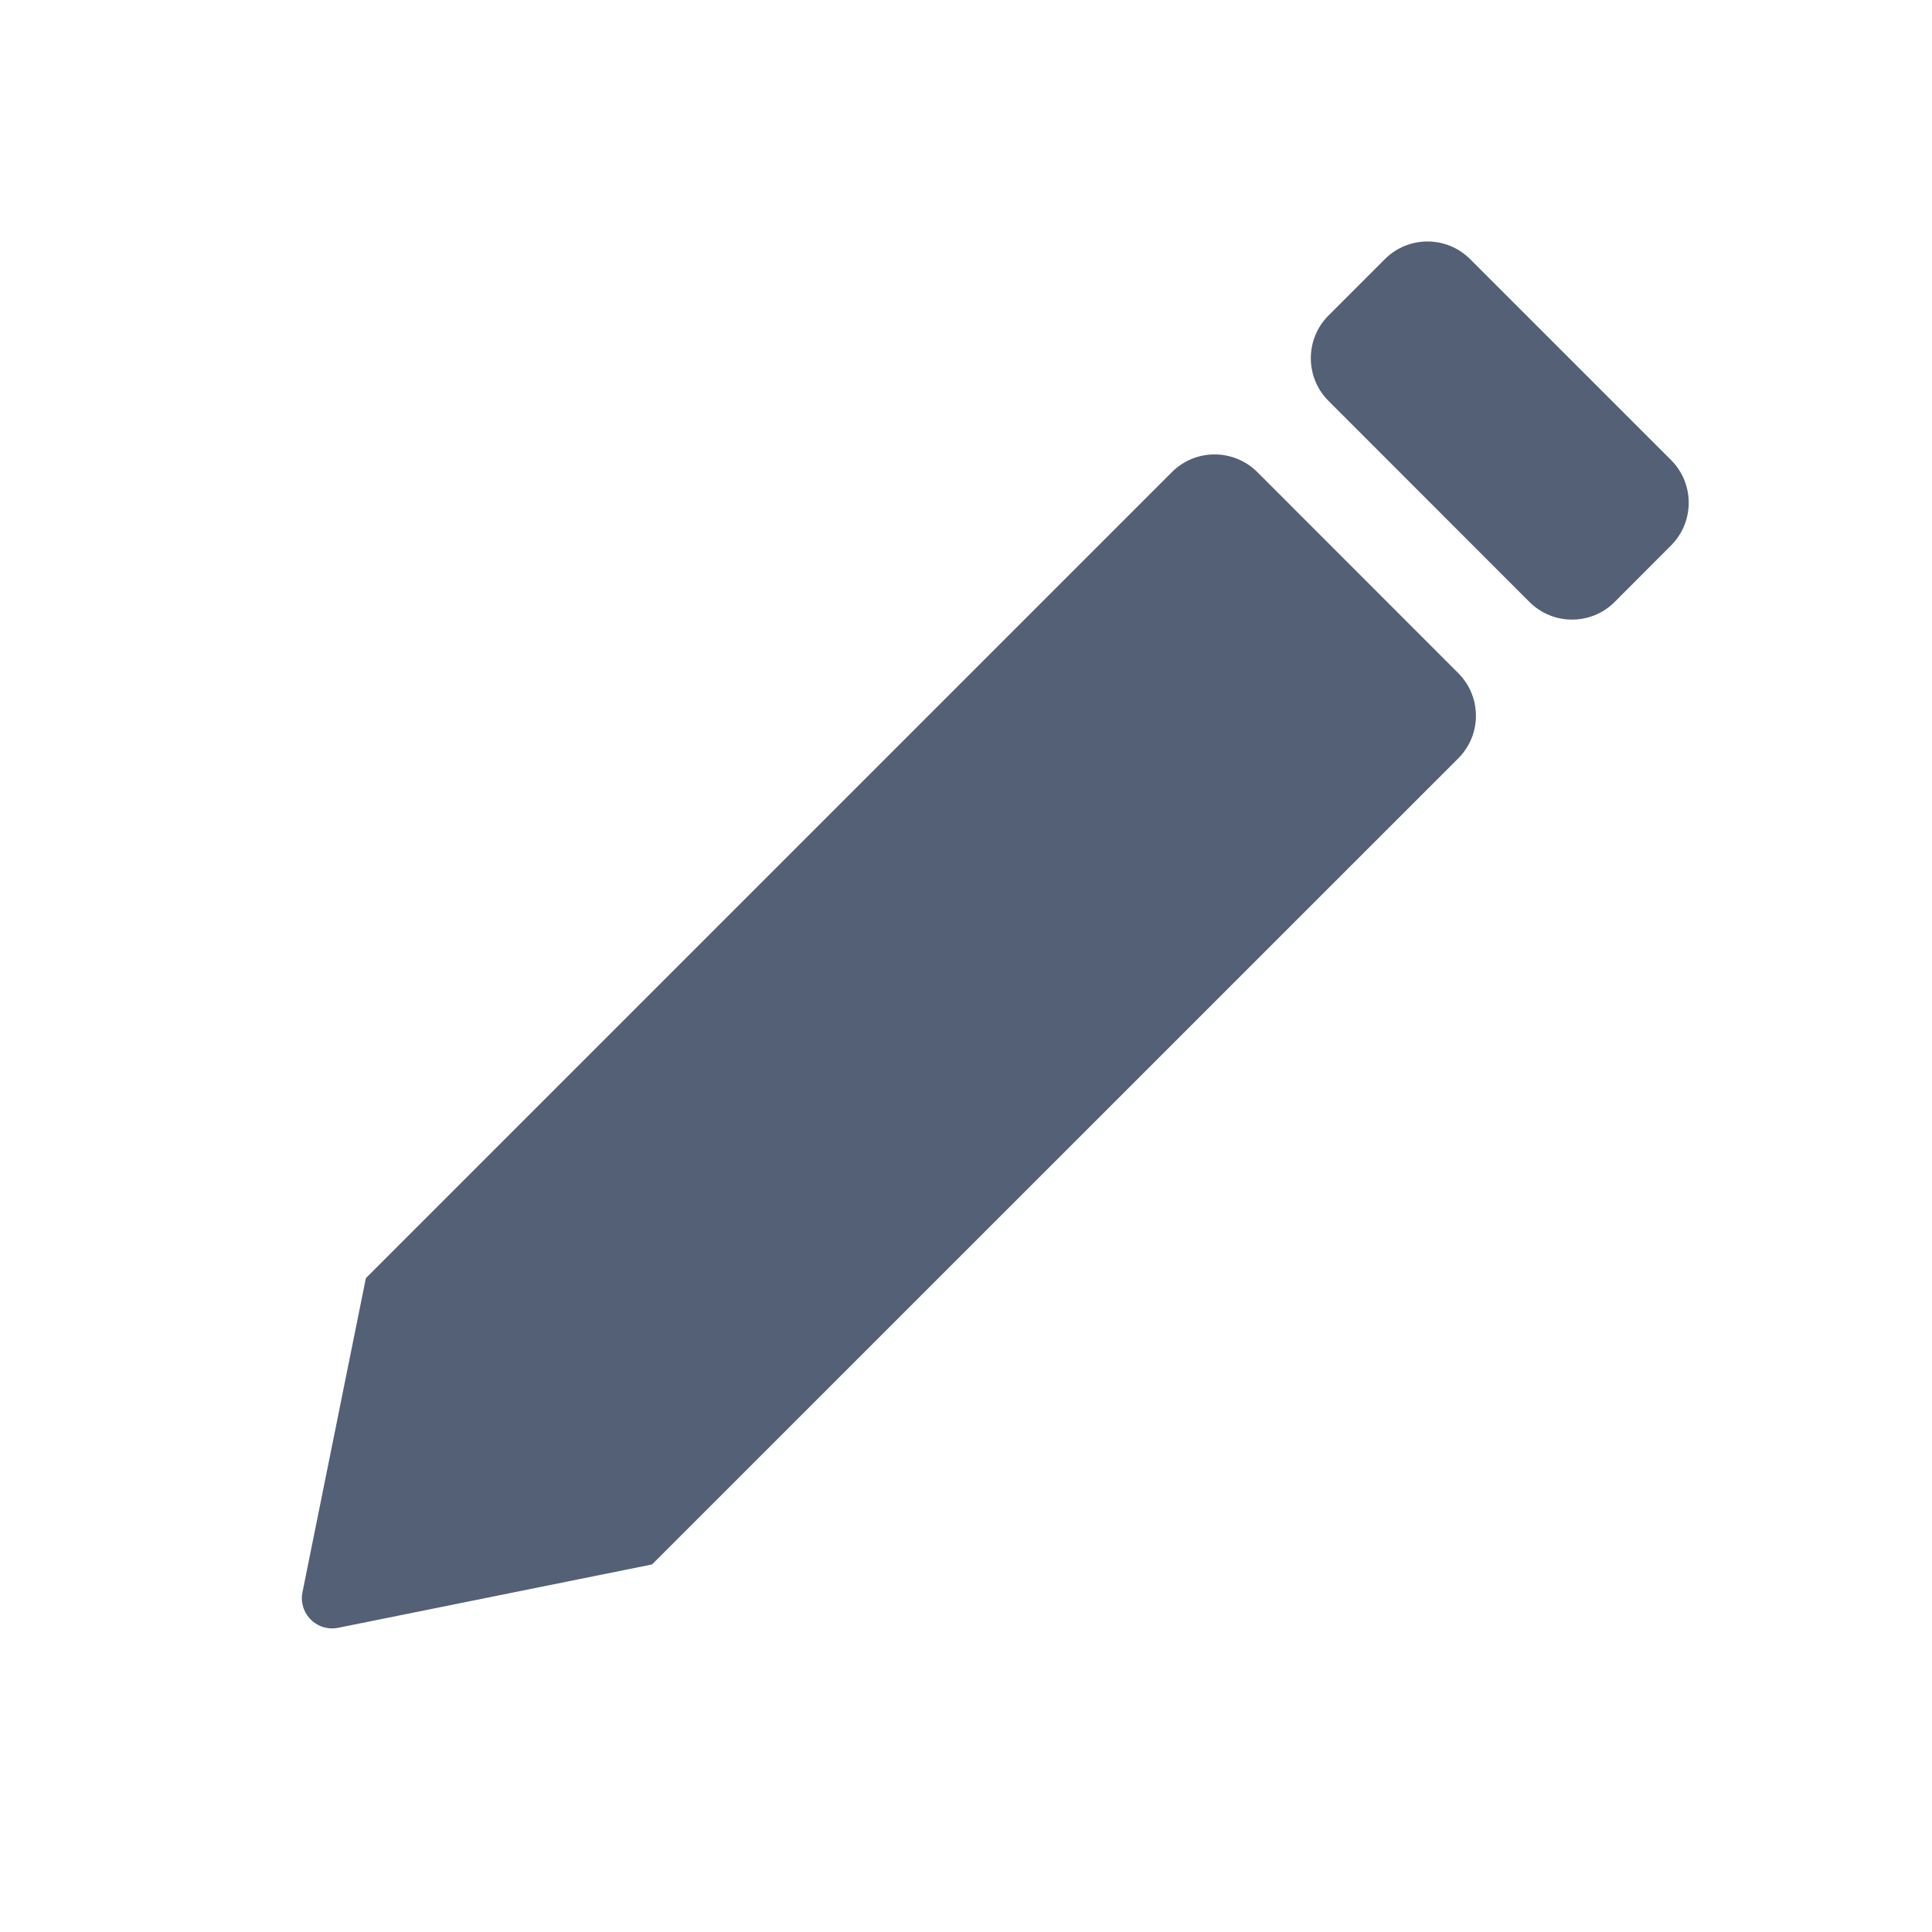
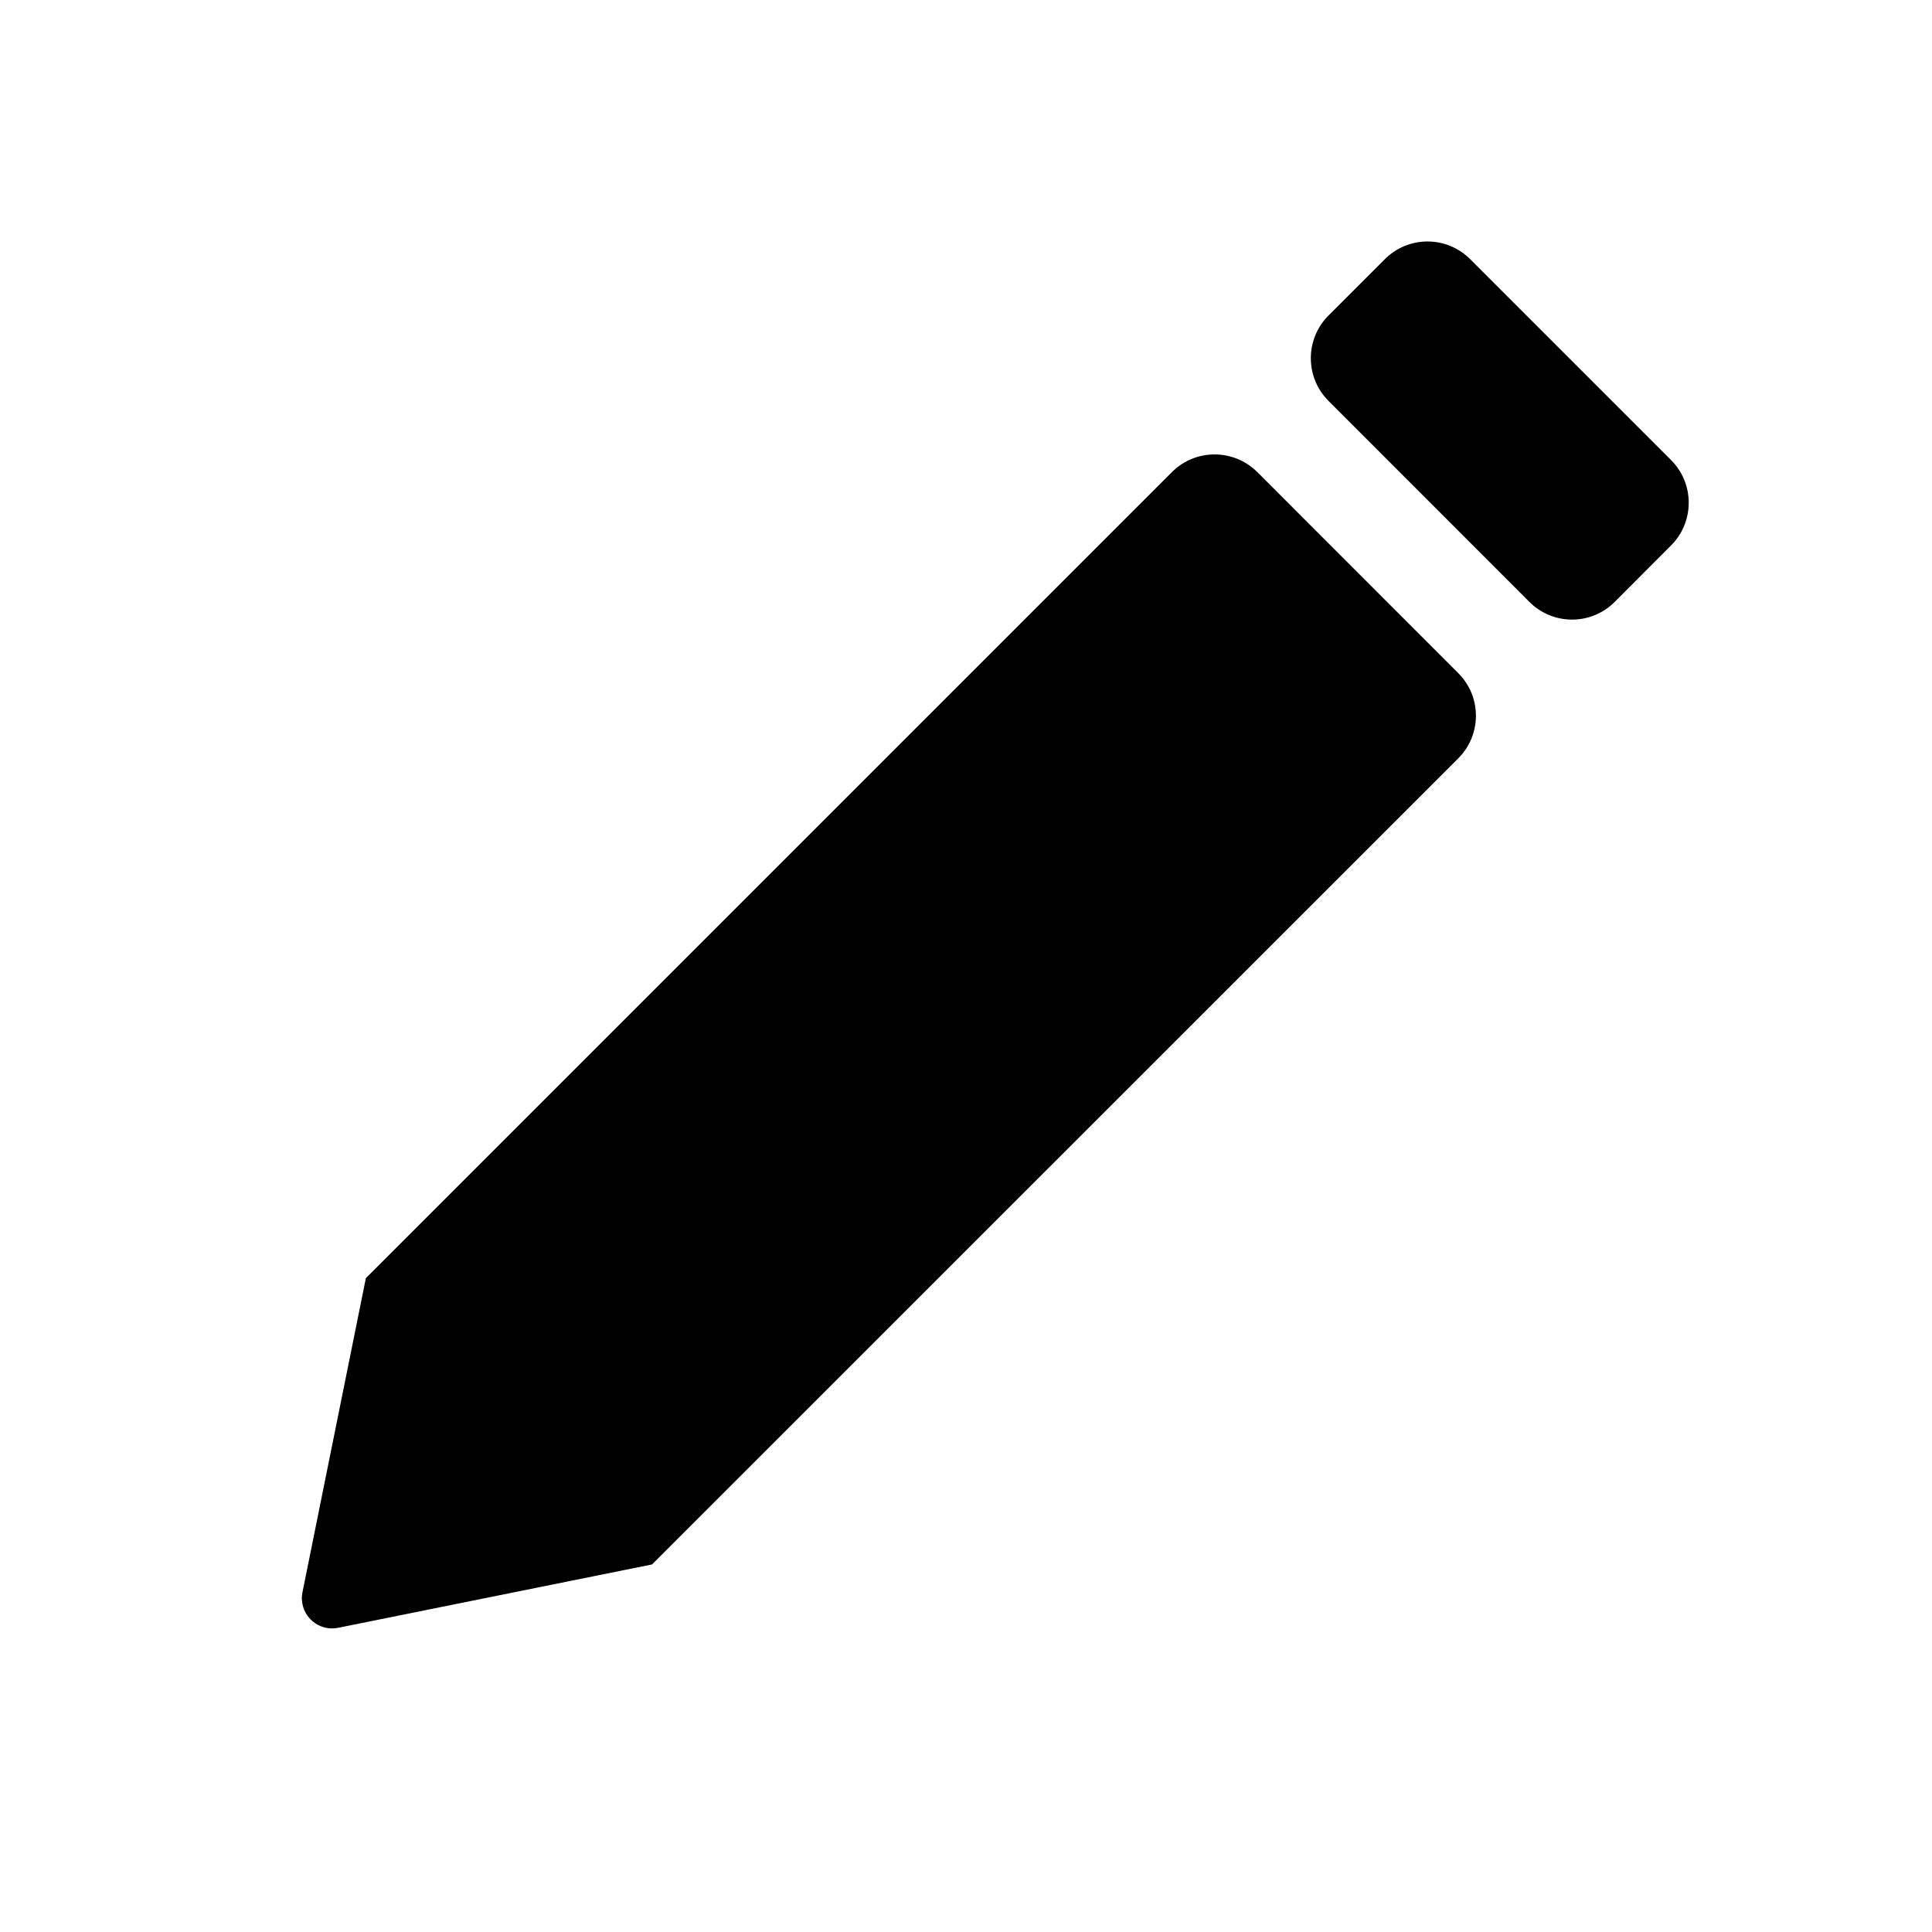
- <svg xmlns="http://www.w3.org/2000/svg" width="16" height="16" viewBox="0 0 16 16">
-   <path fill="#536076" fill-rule="evenodd" d="M5.4,12.956 L2.799,13.481 C2.664,13.508 2.532,13.42 2.505,13.285 C2.498,13.252 2.498,13.219 2.505,13.186 L3.03,10.585 L3.03,10.585 L9.705,3.91 C9.901,3.714 10.217,3.715 10.413,3.91 C10.413,3.91 10.413,3.91 10.413,3.91 L12.076,5.574 C12.272,5.769 12.272,6.086 12.076,6.281 C12.076,6.281 12.076,6.281 12.076,6.281 L5.4,12.956 L5.4,12.956 Z M13.839,3.81 L12.175,2.146 C11.98,1.951 11.663,1.951 11.468,2.147 C11.468,2.147 11.468,2.147 11.468,2.147 L11.002,2.613 C10.807,2.808 10.807,3.125 11.002,3.32 L12.666,4.985 C12.861,5.18 13.177,5.18 13.372,4.985 C13.372,4.985 13.373,4.985 13.372,4.985 L13.839,4.517 C14.034,4.322 14.034,4.005 13.839,3.81 Z" />
+ <svg xmlns="http://www.w3.org/2000/svg" width="16px" height="16px" viewBox="0 0 16 16" version="1.1">
+   <g id="buletooth_pen_light" stroke="none" stroke-width="1" fill="none" fill-rule="evenodd">
+     <path d="M5.4,12.956 L2.799,13.481 C2.664,13.508 2.532,13.42 2.505,13.285 C2.498,13.252 2.498,13.219 2.505,13.186 L3.03,10.585 L3.03,10.585 L9.705,3.91 C9.901,3.714 10.217,3.715 10.413,3.91 C10.413,3.91 10.413,3.91 10.413,3.91 L12.076,5.574 C12.272,5.769 12.272,6.086 12.076,6.281 C12.076,6.281 12.076,6.281 12.076,6.281 L5.4,12.956 L5.4,12.956 Z M13.839,3.81 L12.175,2.146 C11.98,1.951 11.663,1.951 11.468,2.147 C11.468,2.147 11.468,2.147 11.468,2.147 L11.002,2.613 C10.807,2.808 10.807,3.125 11.002,3.32 L12.666,4.985 C12.861,5.18 13.177,5.18 13.372,4.985 C13.372,4.985 13.373,4.985 13.372,4.985 L13.839,4.517 C14.034,4.322 14.034,4.005 13.839,3.81 Z" id="形状" fill="#000000" />
+   </g>
</svg>
